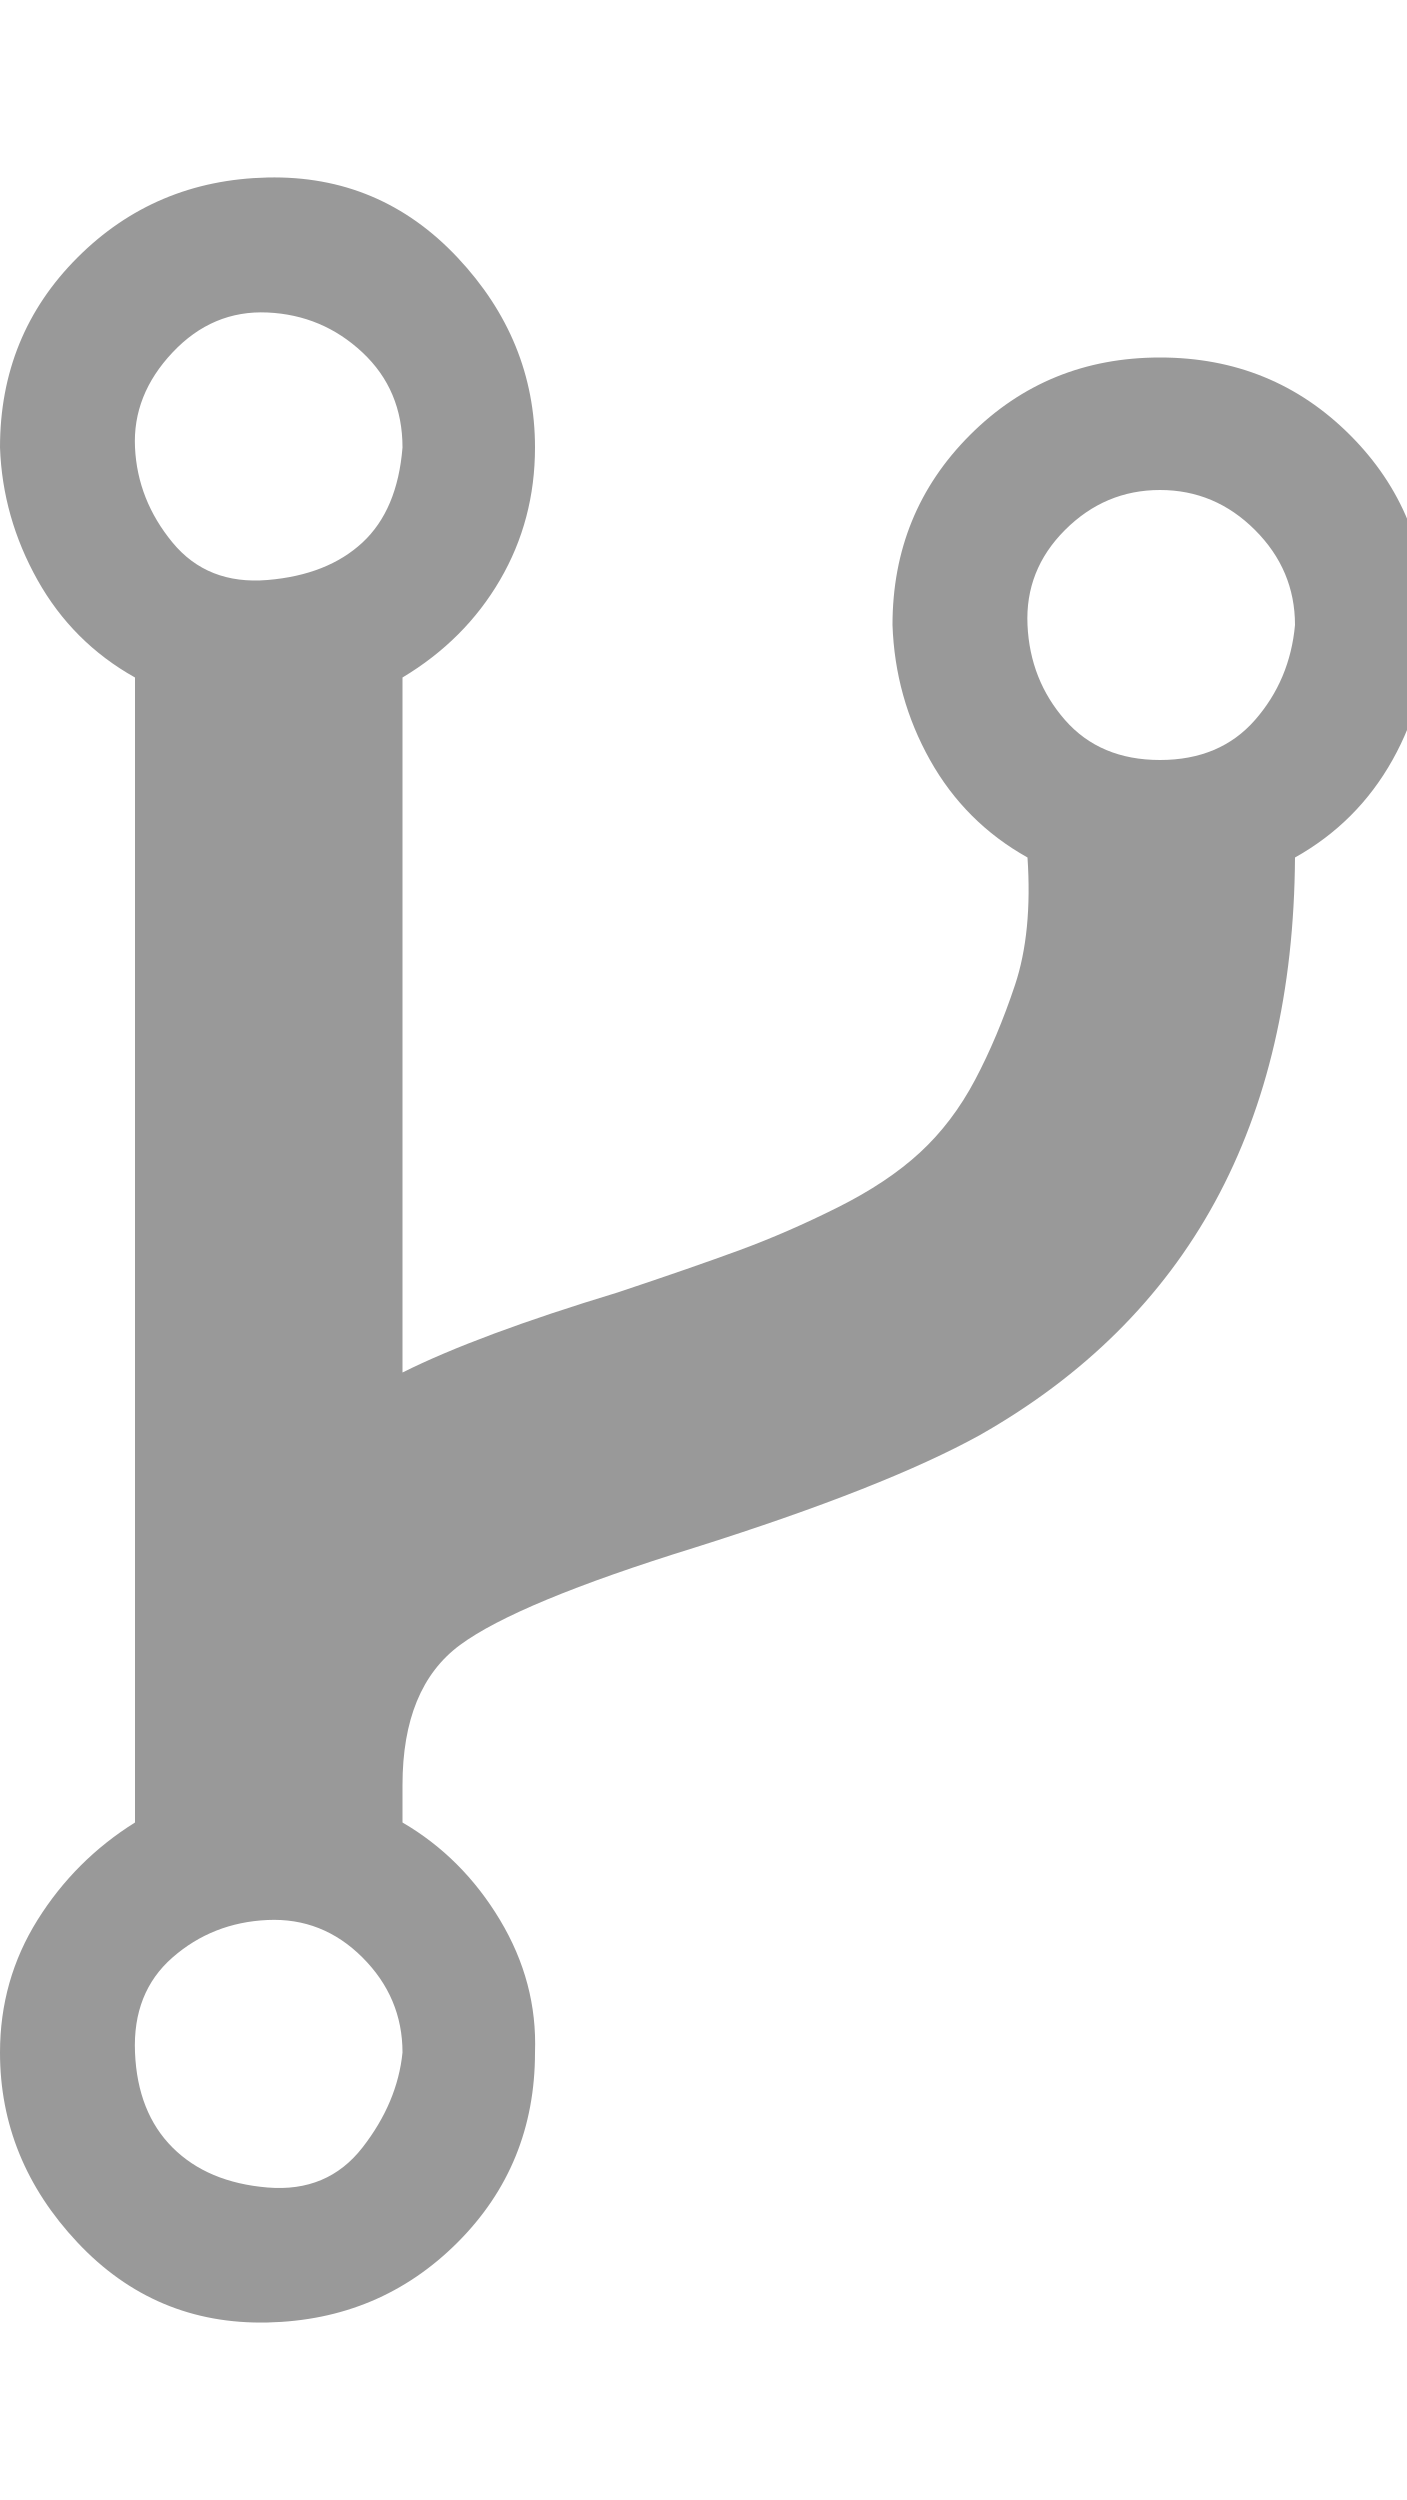
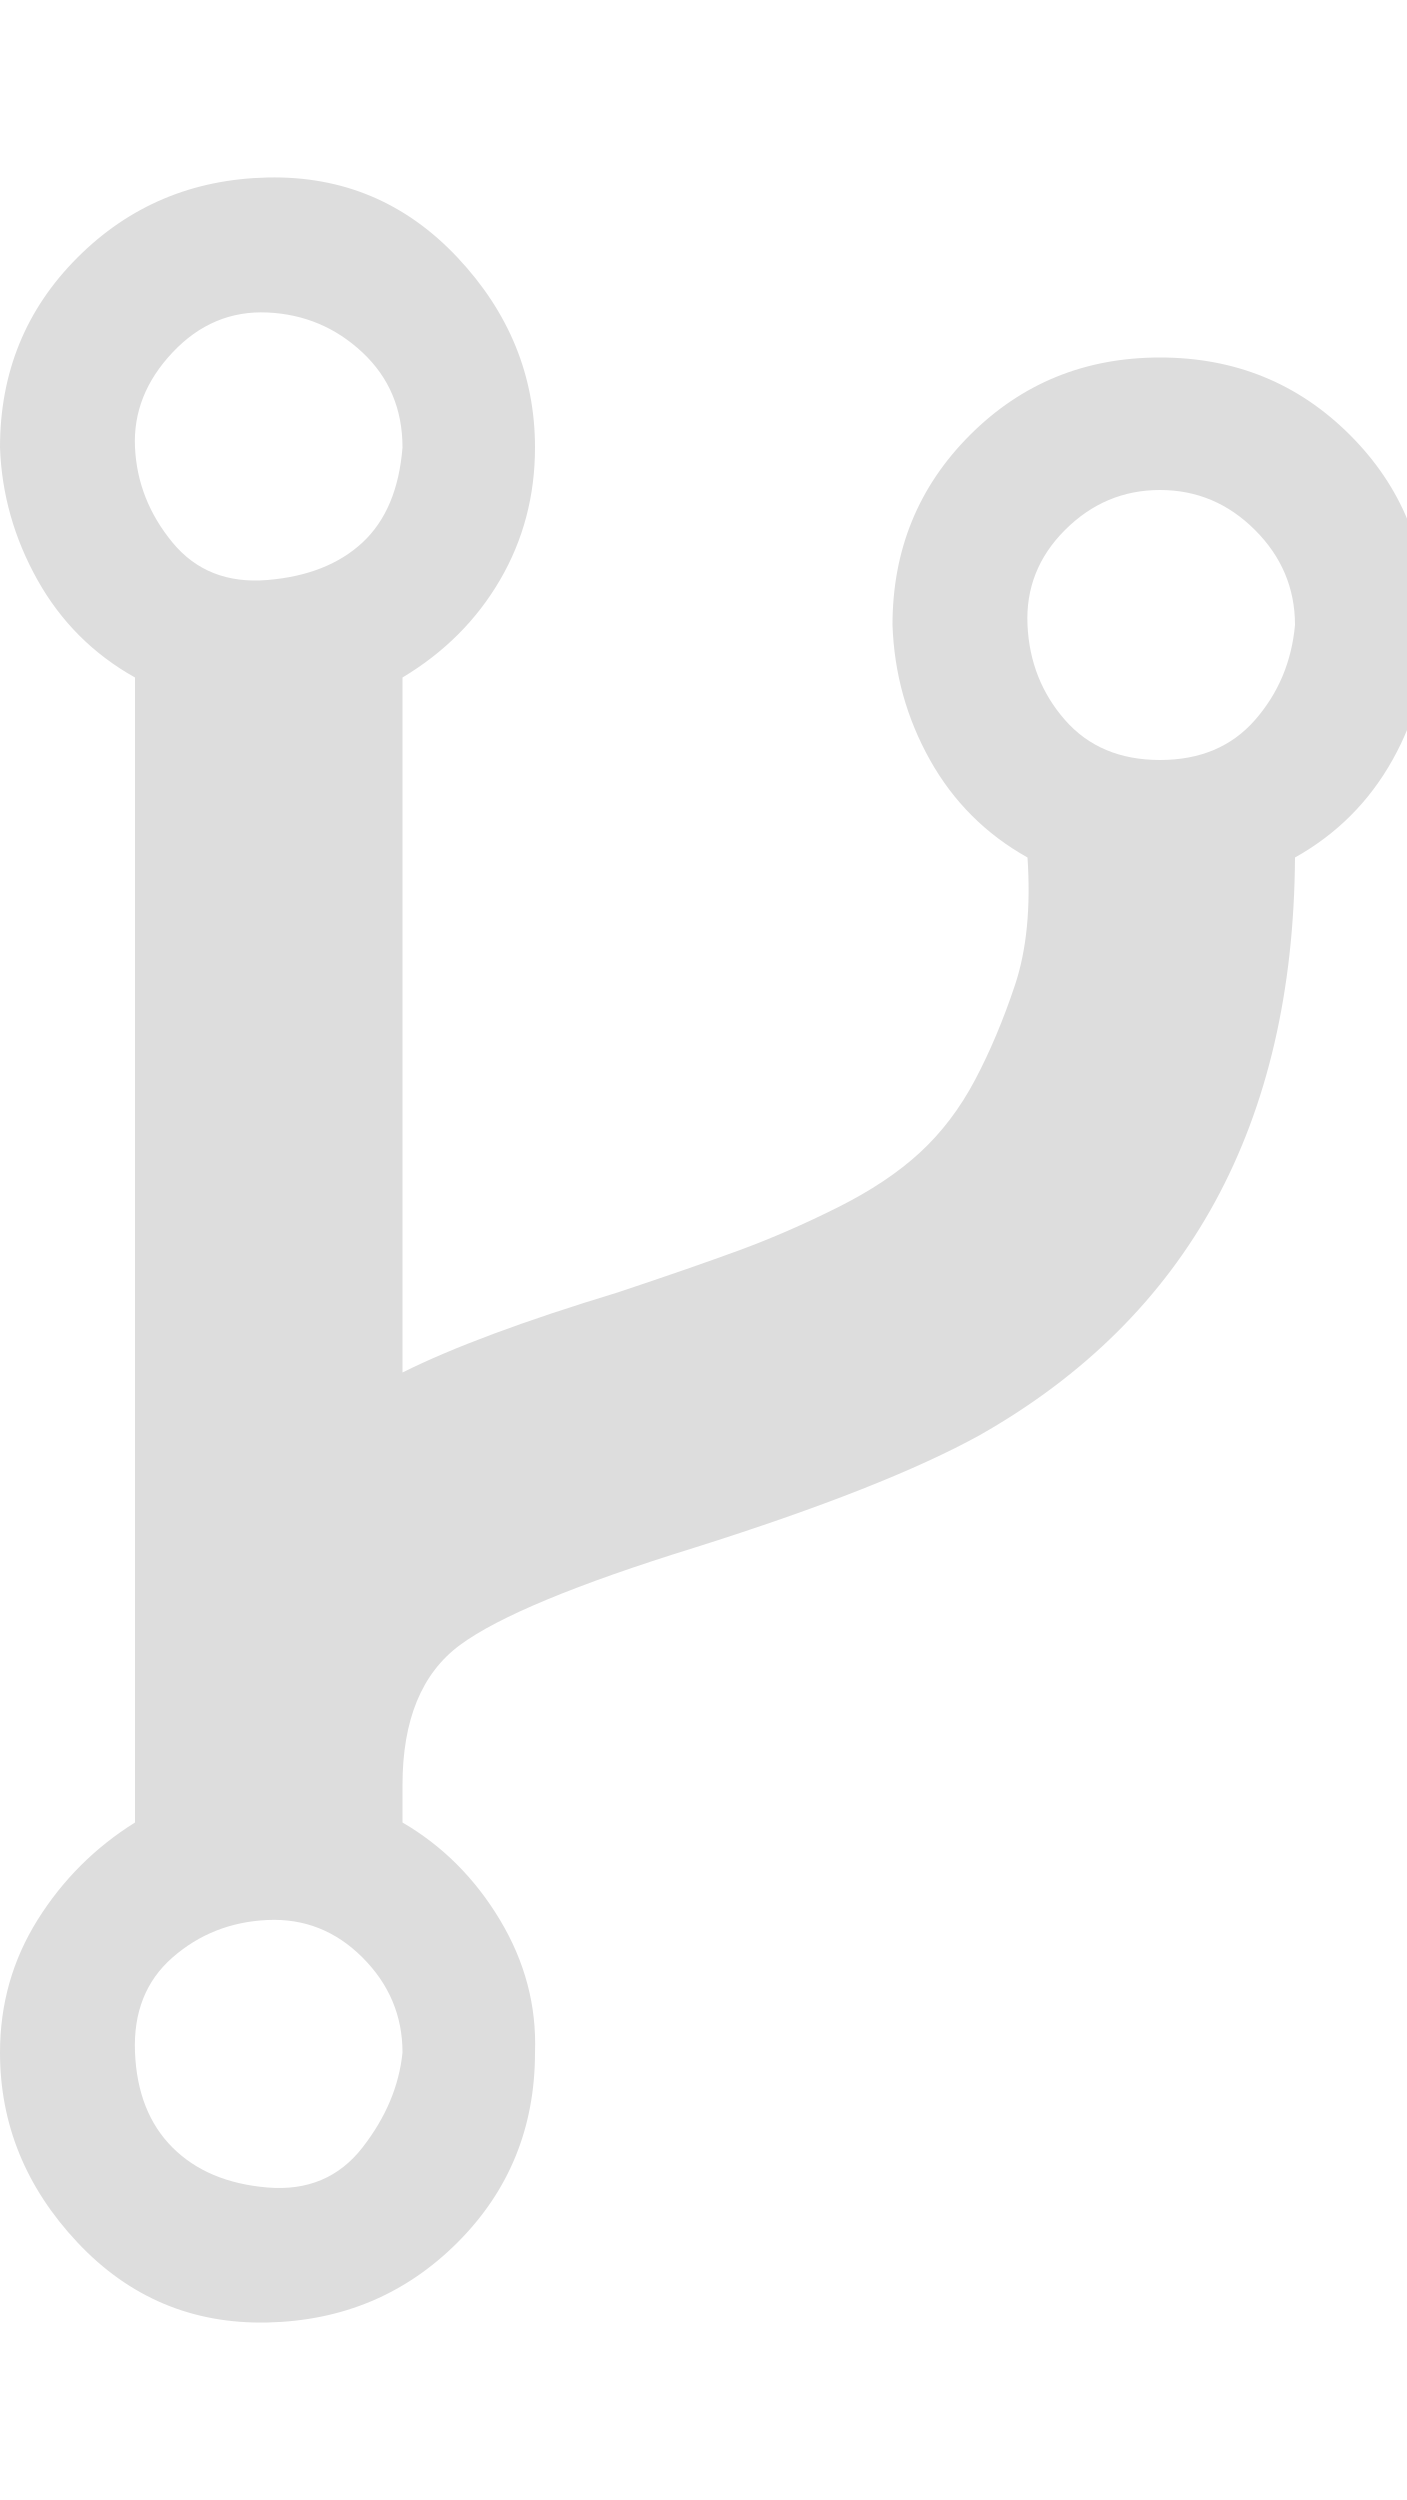
<svg xmlns="http://www.w3.org/2000/svg" version="1.1" width="18" height="32" viewBox="0 0 18 32">
-   <path d="M5.152 26.272q0-0.704-0.512-1.216t-1.216-0.48-1.216 0.48-0.48 1.216 0.48 1.216 1.216 0.512 1.216-0.512 0.512-1.216zM5.152 5.728q0-0.736-0.512-1.216t-1.216-0.512-1.216 0.512-0.48 1.216 0.48 1.216 1.216 0.48 1.216-0.48 0.512-1.216zM16.576 8q0-0.704-0.512-1.216t-1.216-0.512-1.216 0.512-0.48 1.216 0.48 1.216 1.216 0.512 1.216-0.512 0.512-1.216zM18.272 8q0 0.928-0.448 1.728t-1.248 1.248q-0.032 5.12-4.032 7.392-1.216 0.672-3.648 1.44-2.272 0.704-3.008 1.248t-0.736 1.792v0.48q0.768 0.448 1.248 1.248t0.448 1.696q0 1.44-0.992 2.432t-2.432 1.024-2.432-1.024-0.992-2.432q0-0.928 0.48-1.696t1.248-1.248v-14.656q-0.8-0.448-1.248-1.248t-0.48-1.696q0-1.44 0.992-2.432t2.432-1.024 2.432 1.024 0.992 2.432q0 0.928-0.448 1.696t-1.248 1.248v8.896q0.96-0.48 2.752-1.024 0.96-0.32 1.568-0.544t1.248-0.544 1.056-0.704 0.704-0.928 0.512-1.216 0.16-1.632q-0.8-0.448-1.248-1.248t-0.48-1.728q0-1.44 0.992-2.432t2.432-0.992 2.432 0.992 0.992 2.432z" fill="#999" />
+   <path d="M5.152 26.272q0-0.704-0.512-1.216t-1.216-0.48-1.216 0.48-0.48 1.216 0.48 1.216 1.216 0.512 1.216-0.512 0.512-1.216zM5.152 5.728q0-0.736-0.512-1.216t-1.216-0.512-1.216 0.512-0.48 1.216 0.48 1.216 1.216 0.48 1.216-0.48 0.512-1.216zM16.576 8q0-0.704-0.512-1.216t-1.216-0.512-1.216 0.512-0.48 1.216 0.48 1.216 1.216 0.512 1.216-0.512 0.512-1.216zM18.272 8q0 0.928-0.448 1.728t-1.248 1.248q-0.032 5.12-4.032 7.392-1.216 0.672-3.648 1.44-2.272 0.704-3.008 1.248t-0.736 1.792v0.48q0.768 0.448 1.248 1.248t0.448 1.696q0 1.44-0.992 2.432t-2.432 1.024-2.432-1.024-0.992-2.432q0-0.928 0.48-1.696t1.248-1.248v-14.656q-0.8-0.448-1.248-1.248t-0.48-1.696q0-1.44 0.992-2.432t2.432-1.024 2.432 1.024 0.992 2.432q0 0.928-0.448 1.696t-1.248 1.248v8.896q0.96-0.48 2.752-1.024 0.96-0.32 1.568-0.544t1.248-0.544 1.056-0.704 0.704-0.928 0.512-1.216 0.16-1.632q-0.8-0.448-1.248-1.248t-0.48-1.728q0-1.44 0.992-2.432t2.432-0.992 2.432 0.992 0.992 2.432z" fill="#DDD" />
</svg>
